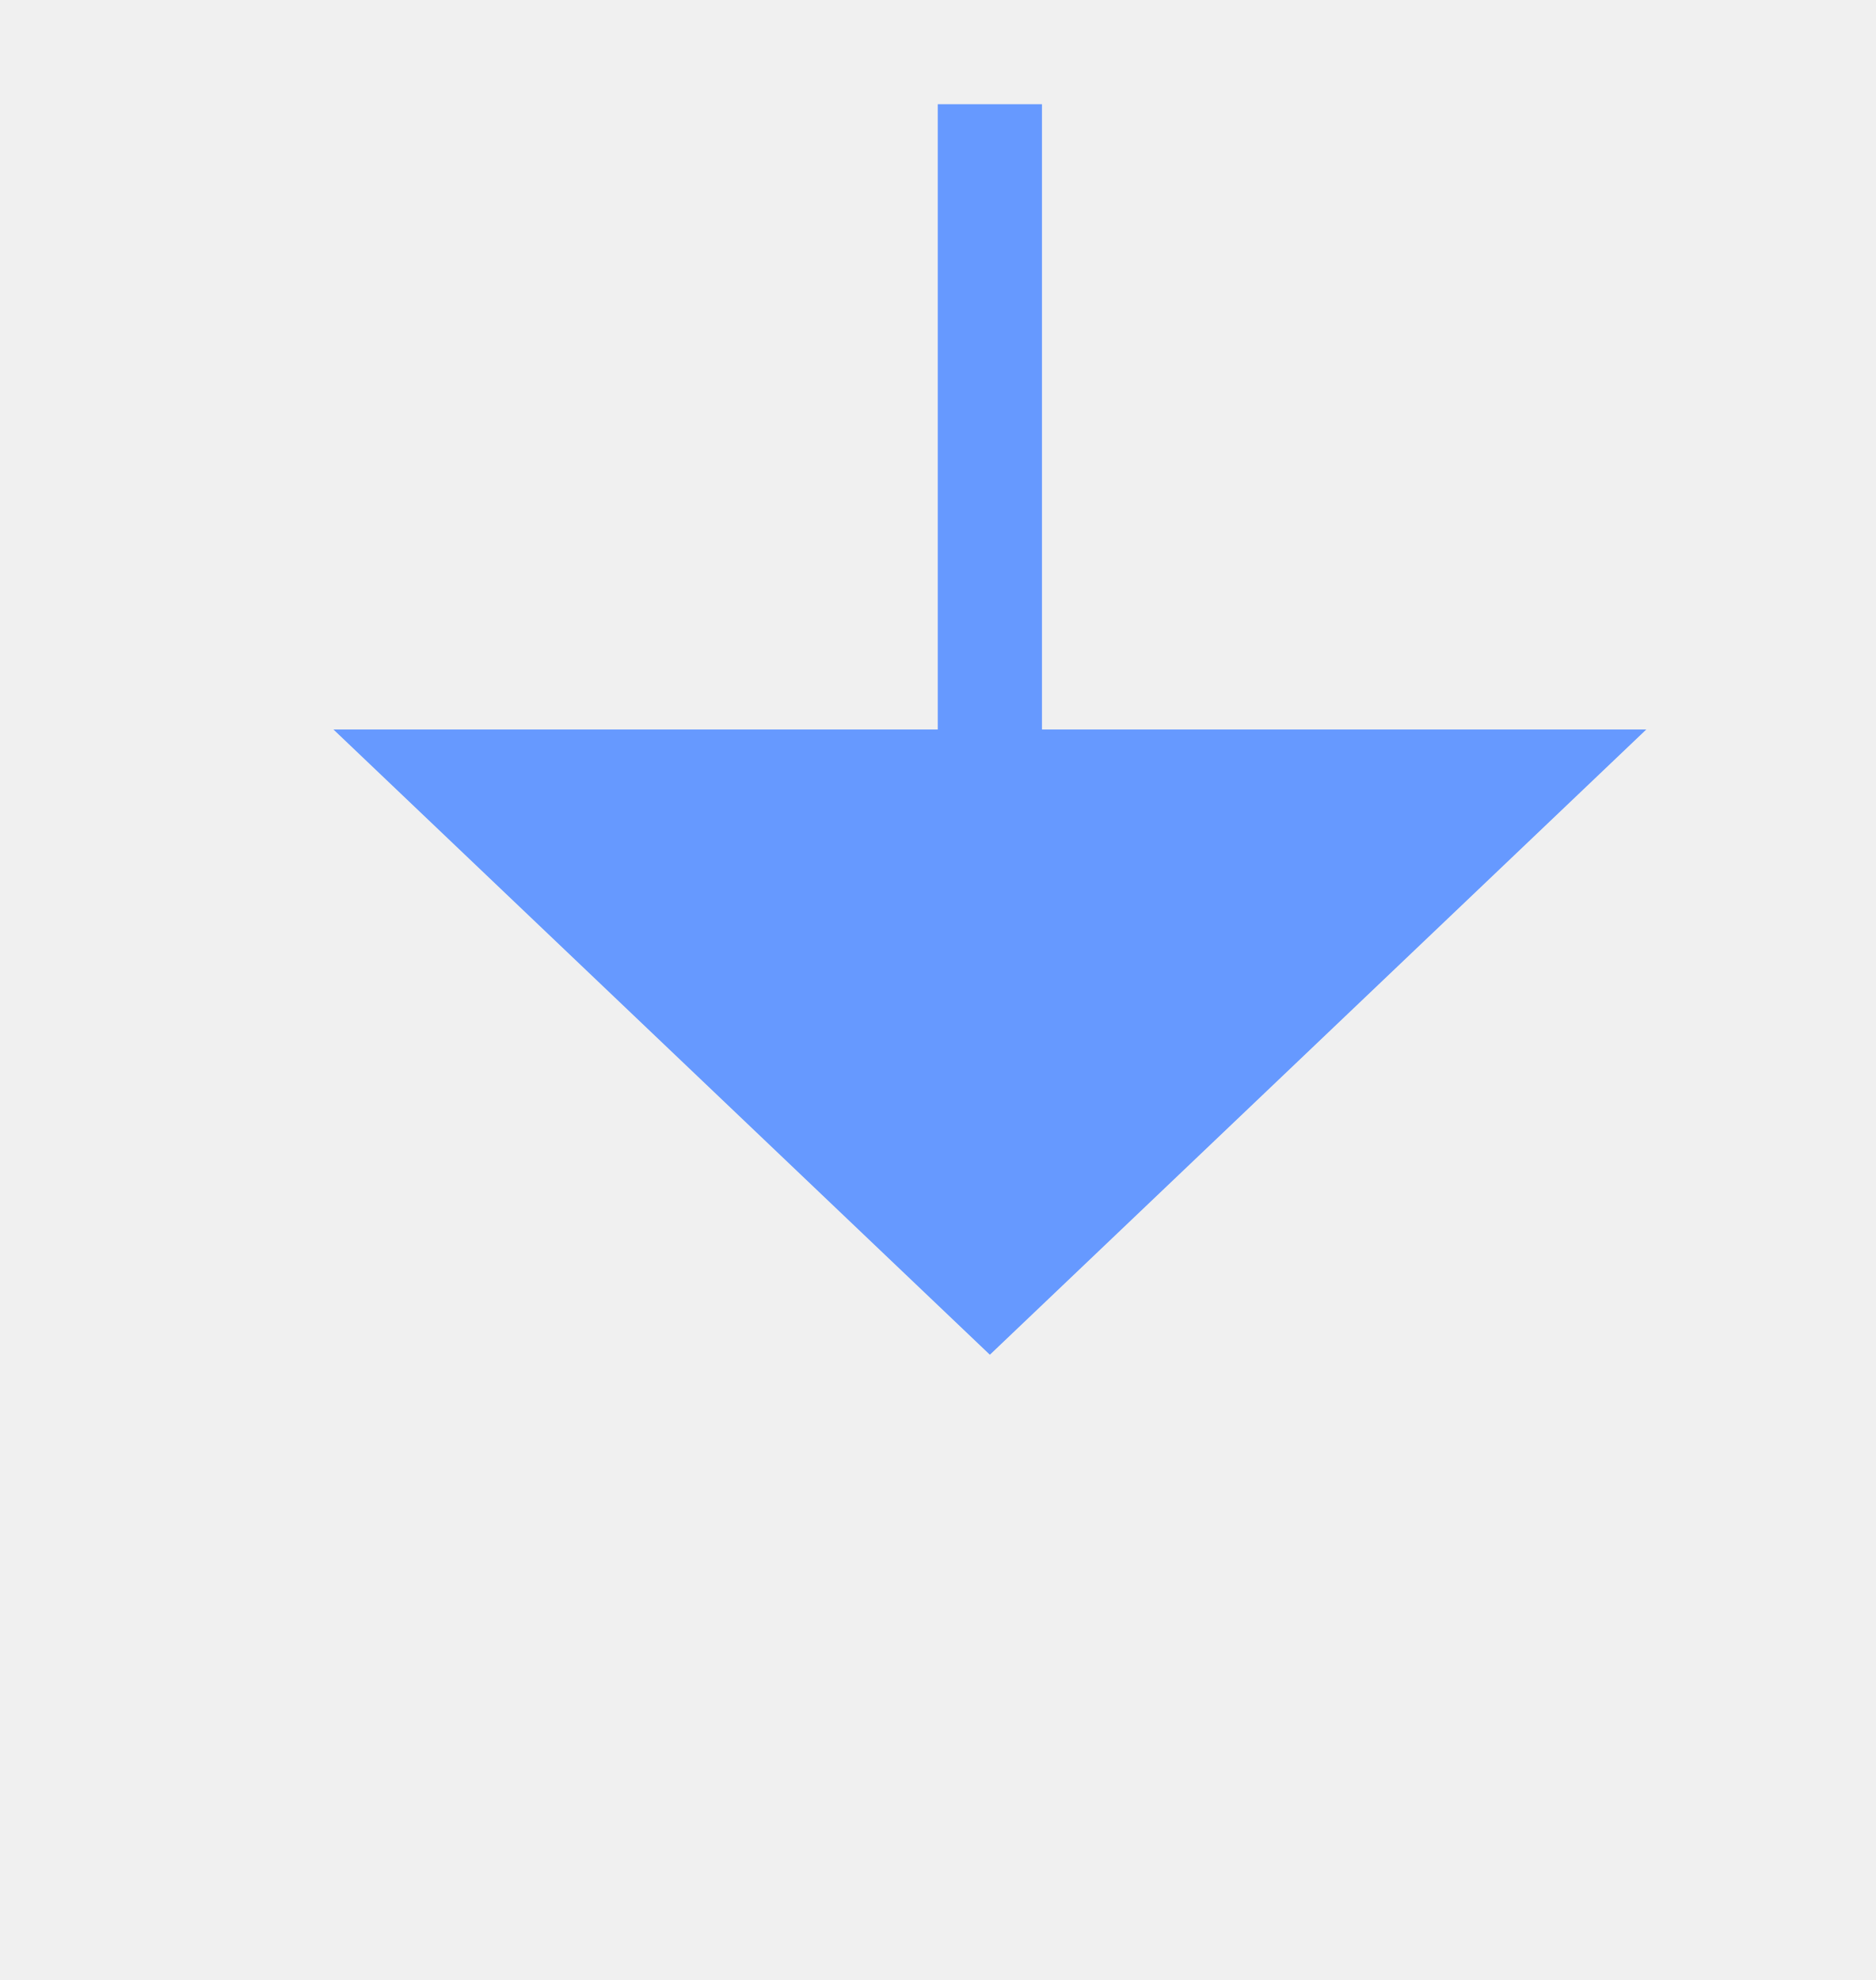
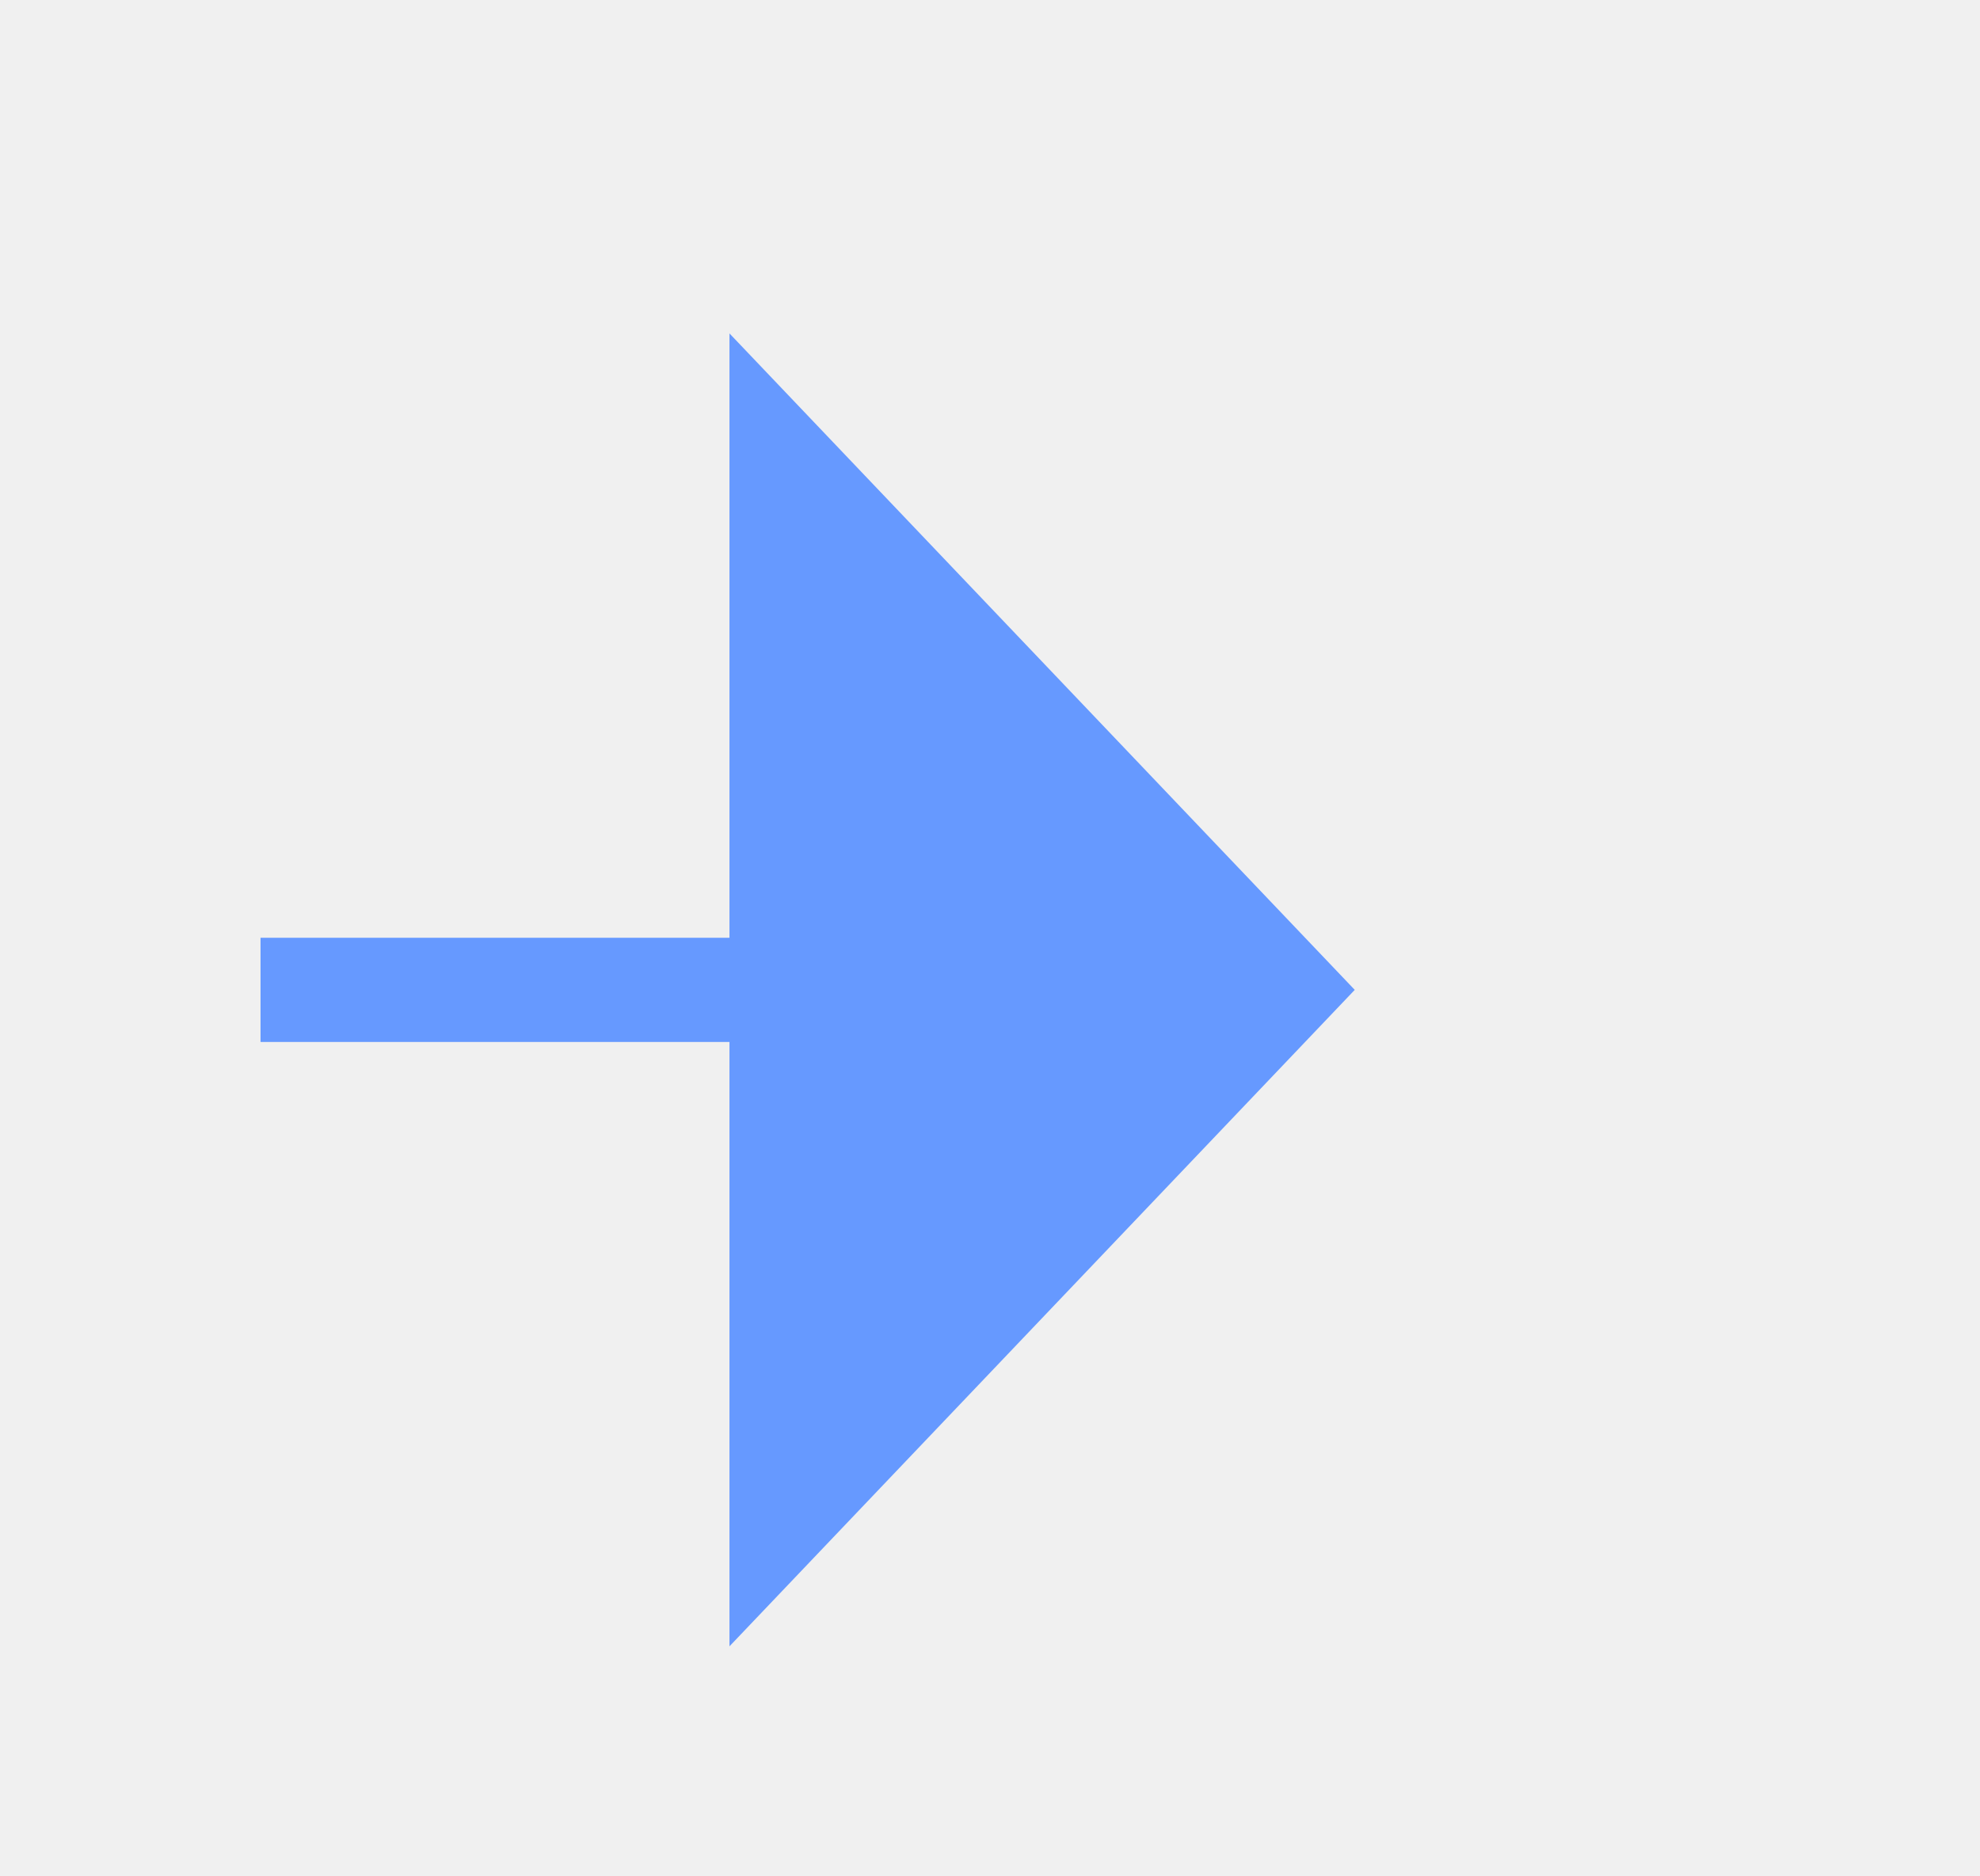
- <svg xmlns="http://www.w3.org/2000/svg" version="1.1" width="18px" height="19px" preserveAspectRatio="xMidYMin meet" viewBox="376 605  16 19">
+ <svg xmlns="http://www.w3.org/2000/svg" version="1.1" width="19px" height="18px" preserveAspectRatio="xMinYMid meet" viewBox="526 411  19 16">
  <defs>
-     <mask fill="white" id="clip69">
-       <path d="M 367.5 581  L 400.5 581  L 400.5 606  L 367.5 606  Z M 367.5 569  L 400.5 569  L 400.5 627  L 367.5 627  Z " fill-rule="evenodd" />
+     <mask fill="white" id="clip39">
+       <path d="M 443.5 406  L 528.5 406  L 528.5 431  L 443.5 431  Z M 434 406  L 548 406  L 548 431  L 434 431  Z " fill-rule="evenodd" />
    </mask>
  </defs>
-   <path d="M 384.5 581  L 384.5 569  M 384.5 606  L 384.5 613  " stroke-width="1" stroke="#6699ff" fill="none" />
-   <path d="M 378.2 612  L 384.5 618  L 390.8 612  L 378.2 612  Z " fill-rule="nonzero" fill="#6699ff" stroke="none" mask="url(#clip69)" />
+   <path d="M 443.5 419.5  L 434 419.5  M 528.5 419.5  L 534 419.5  " stroke-width="1" stroke="#6699ff" fill="none" />
+   <path d="M 533 425.8  L 539 419.5  L 533 413.2  L 533 425.8  Z " fill-rule="nonzero" fill="#6699ff" stroke="none" mask="url(#clip39)" />
</svg>
